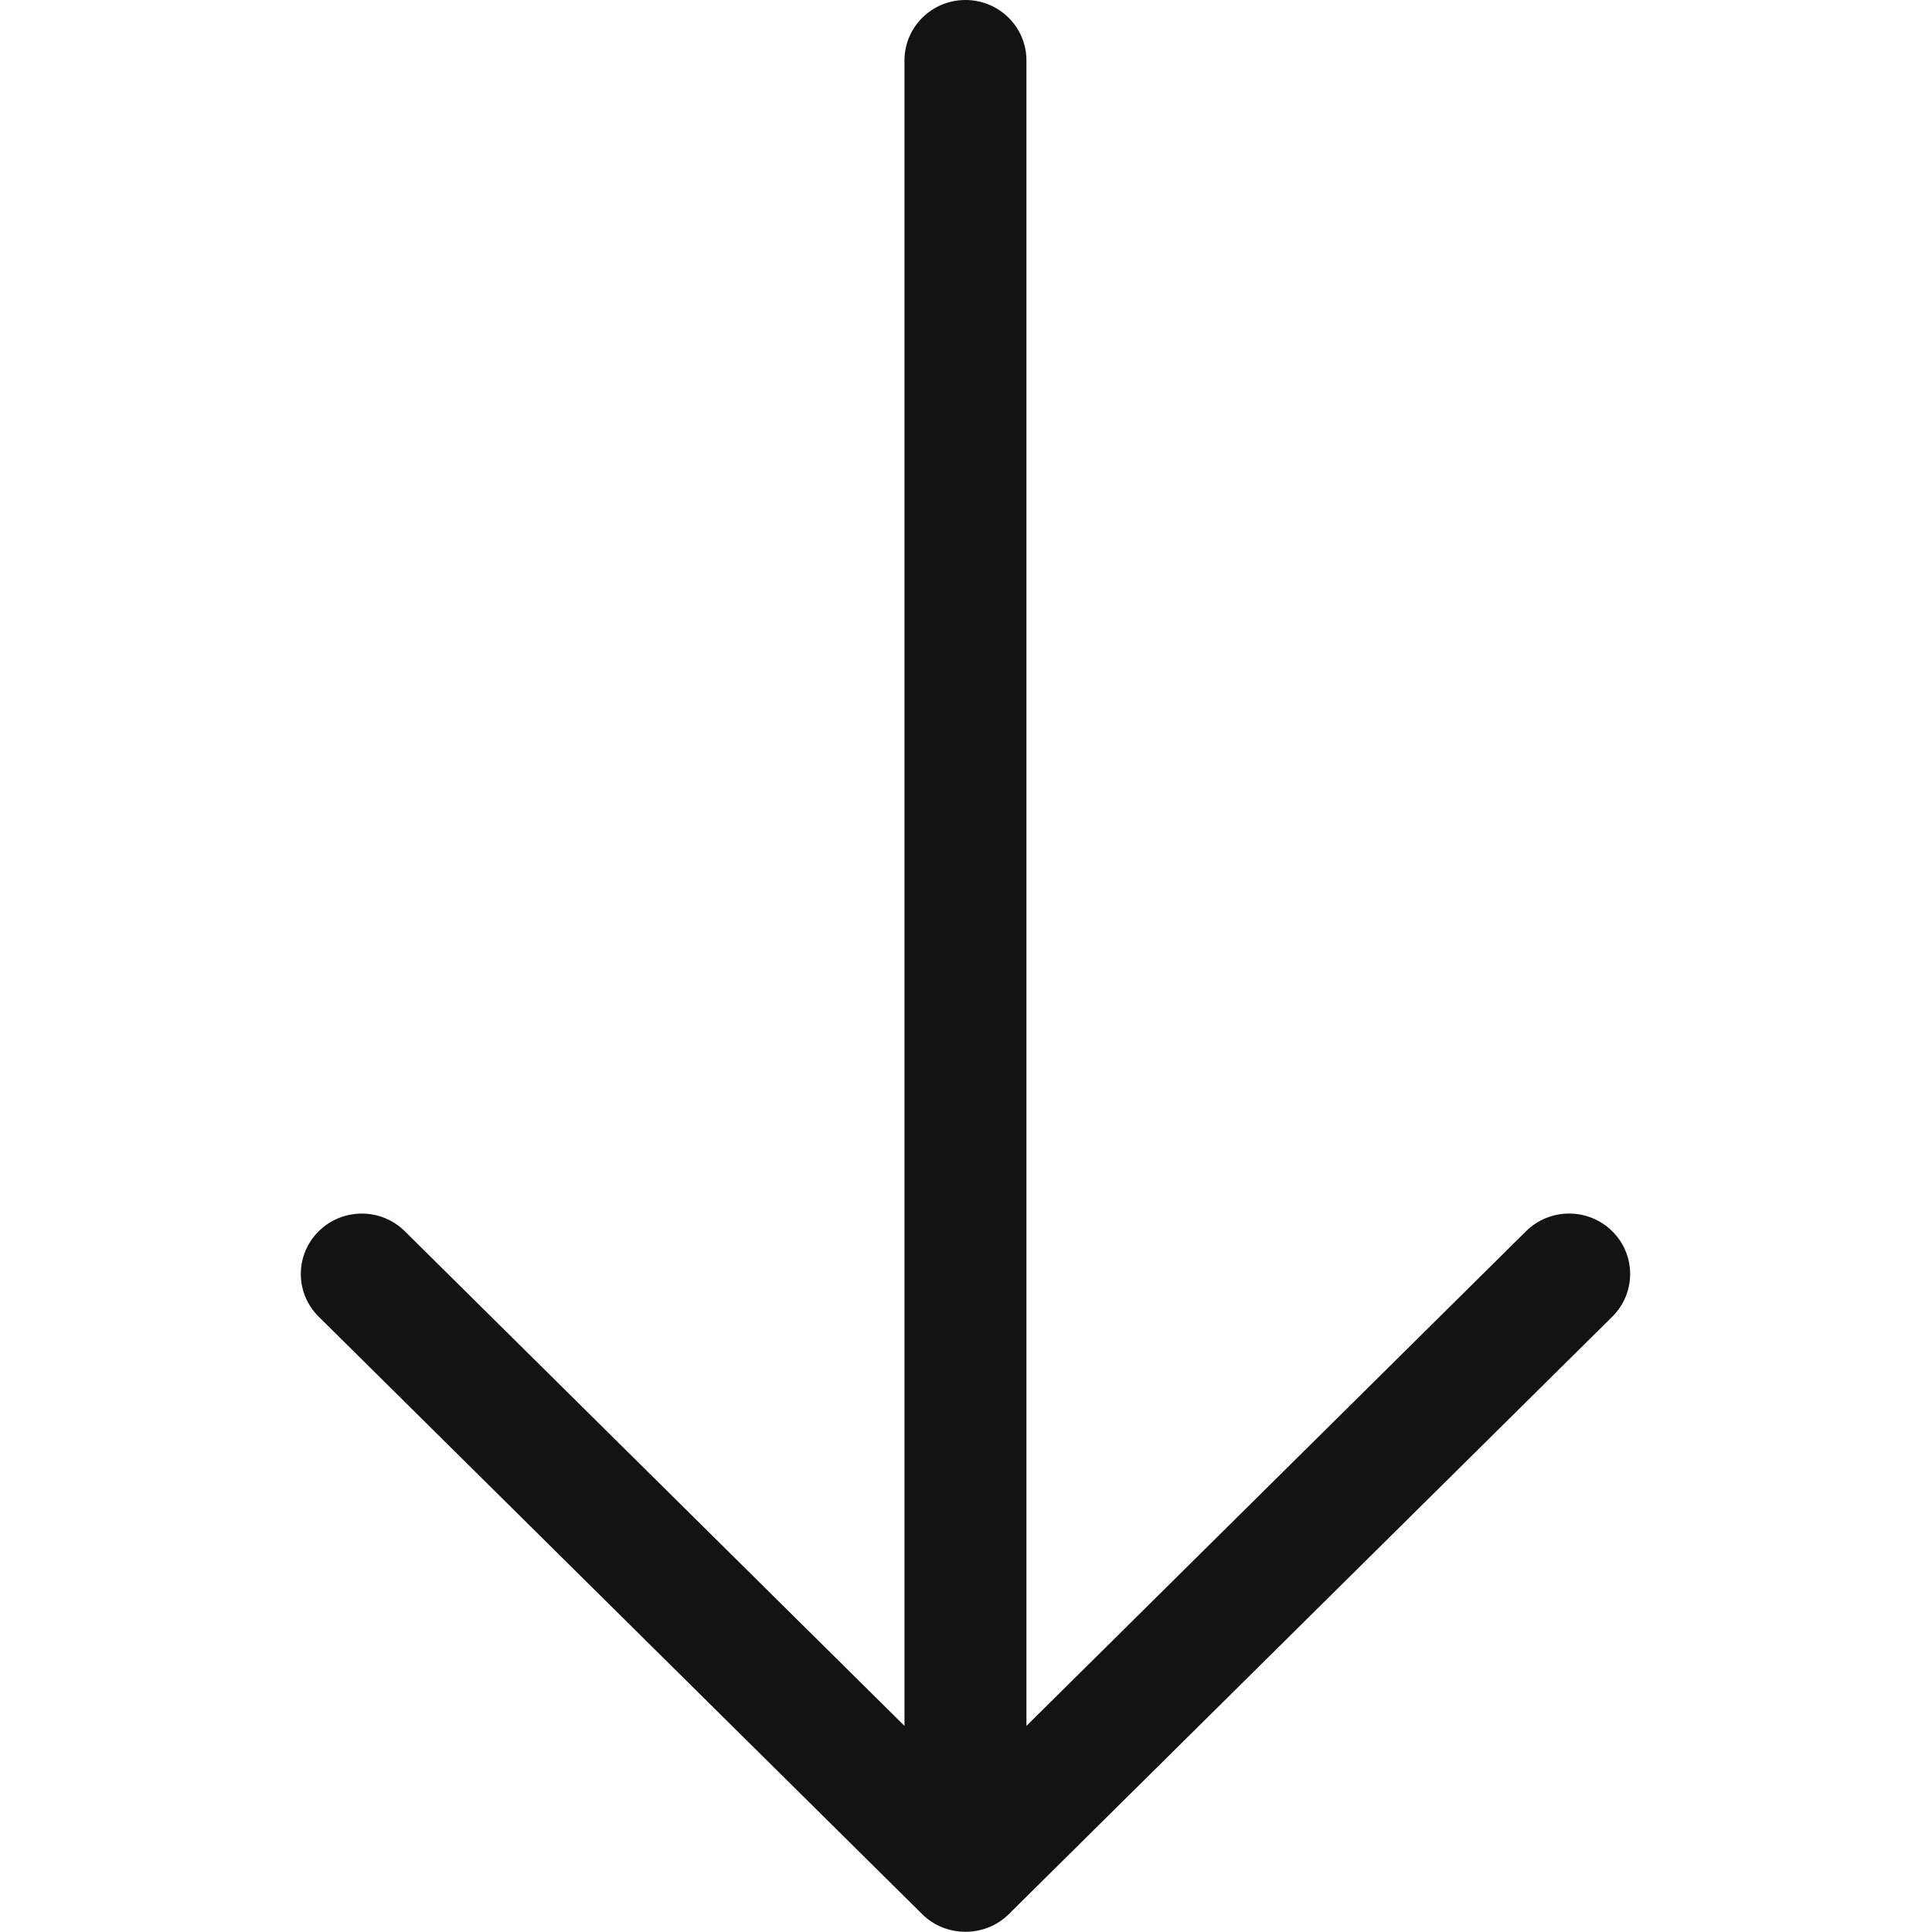
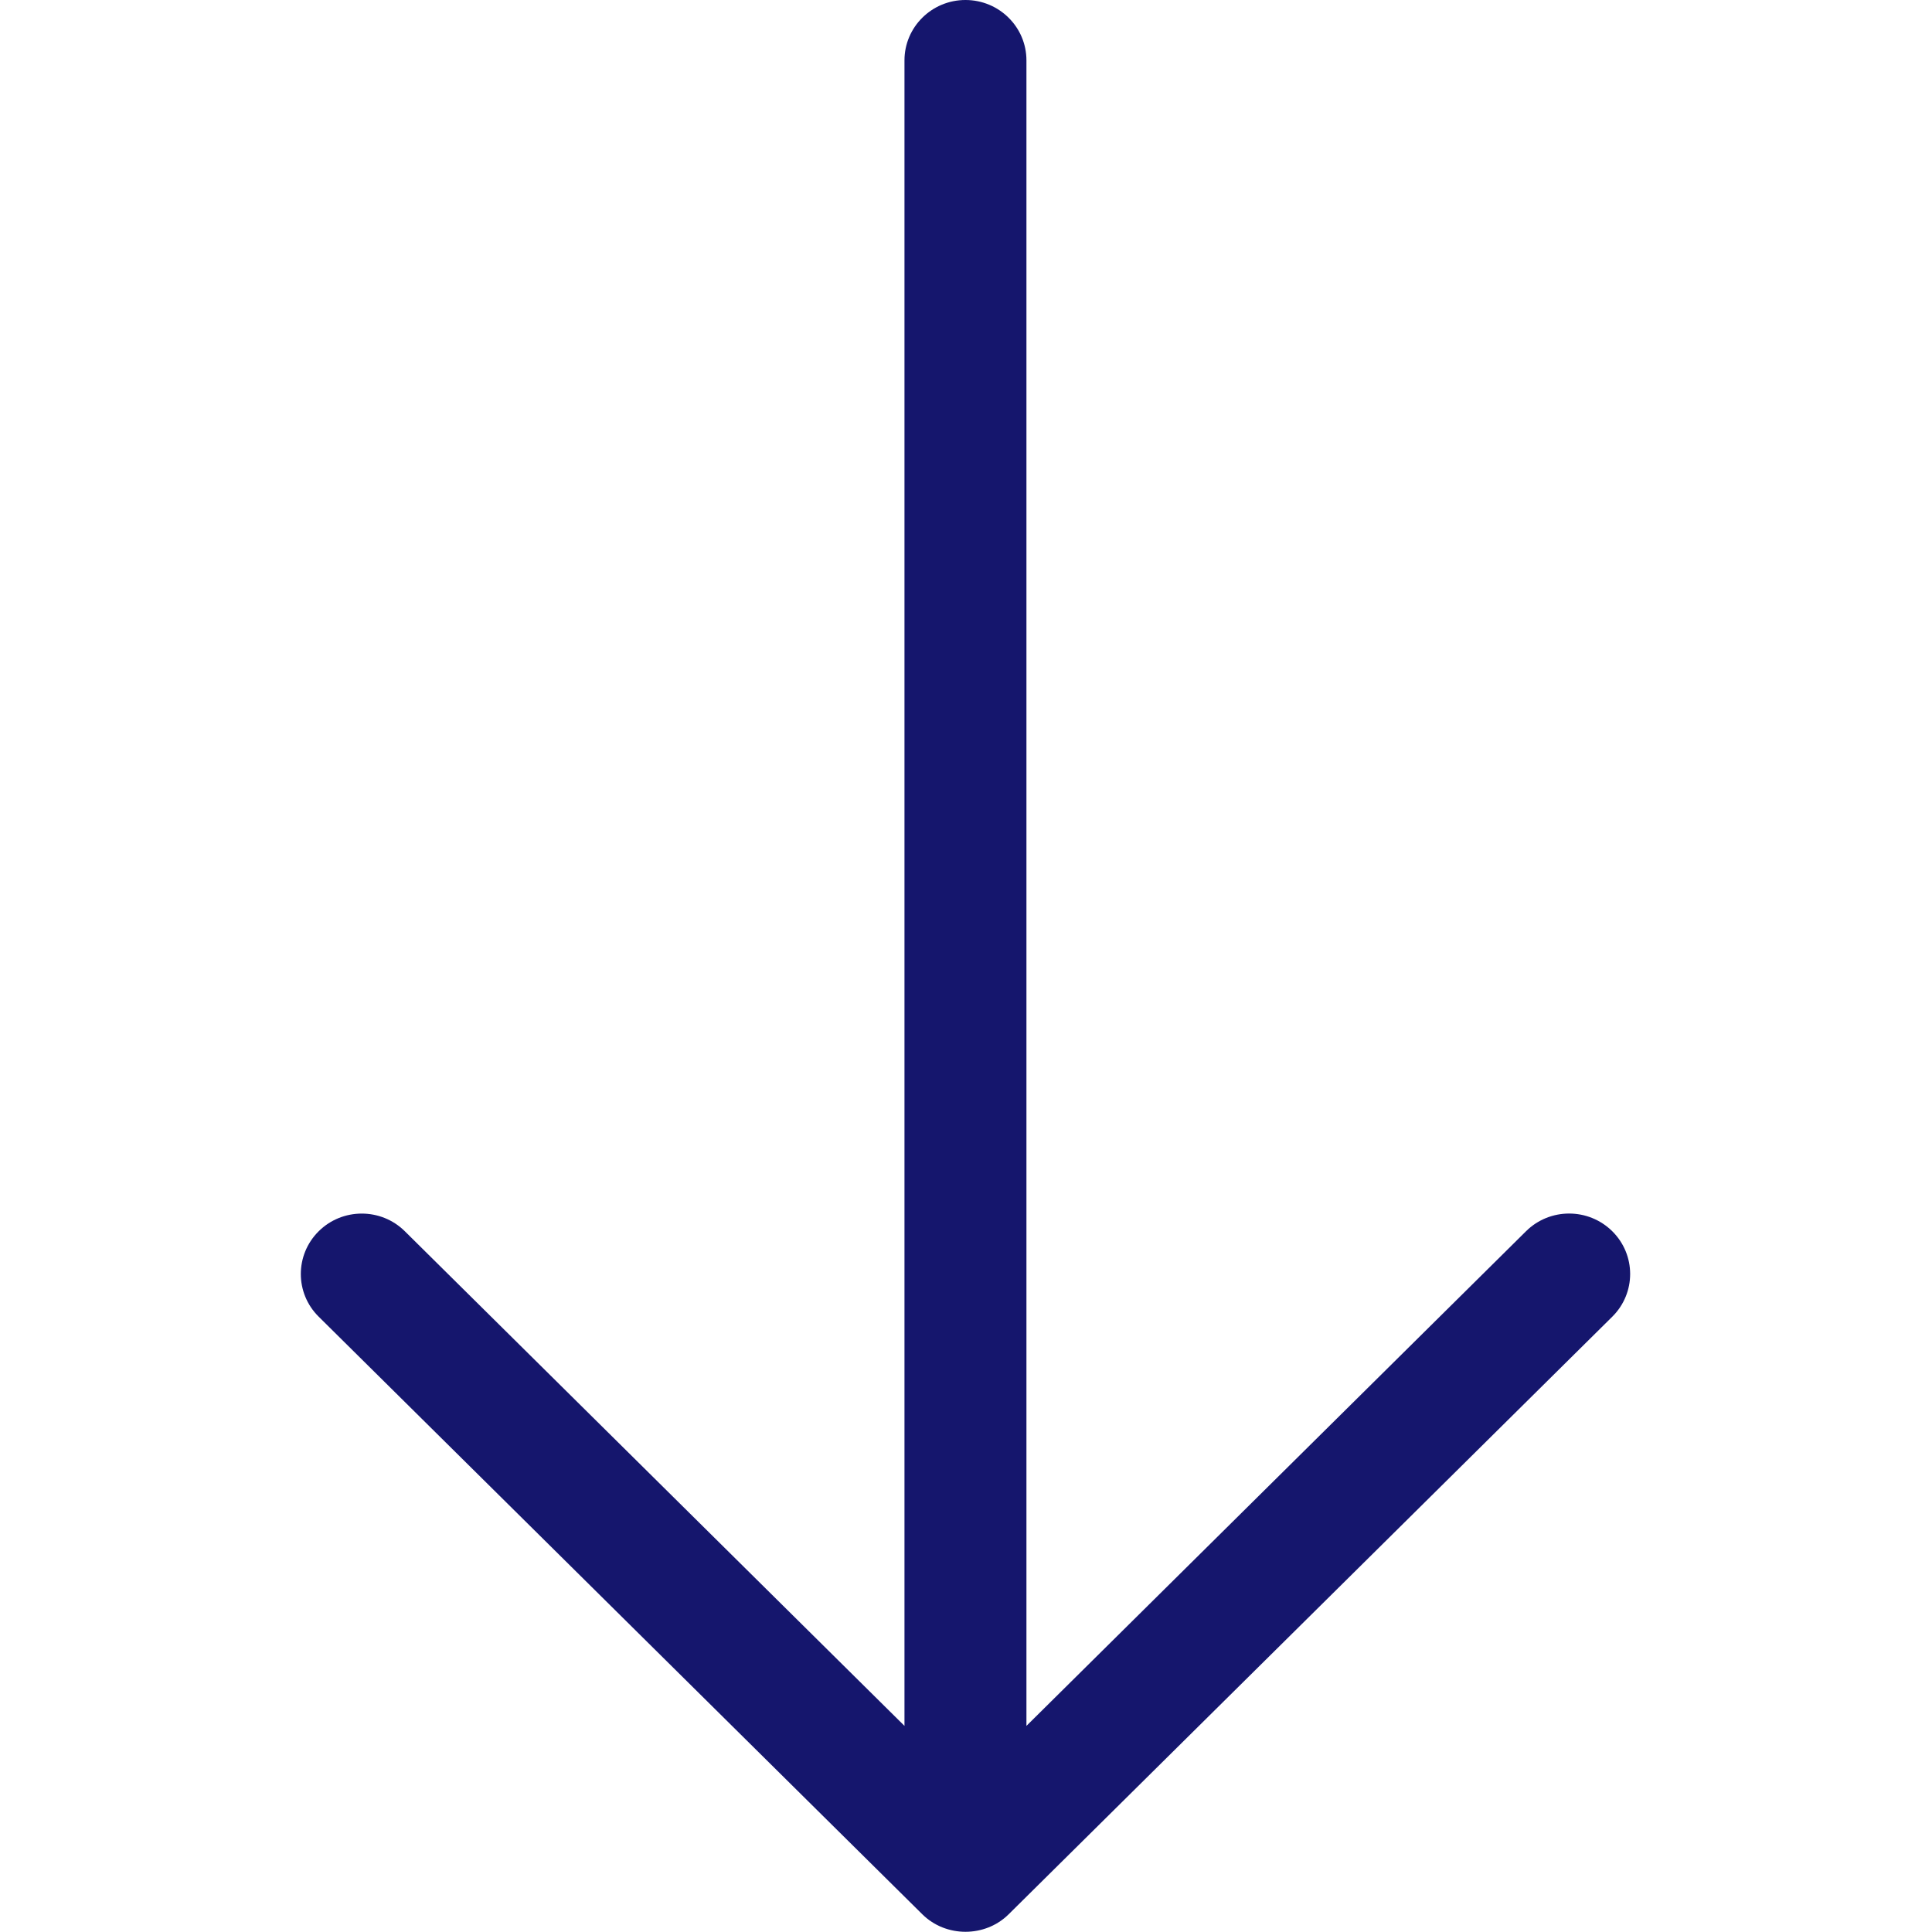
<svg xmlns="http://www.w3.org/2000/svg" enable-background="new 0 0 32 32" id="Слой_1" version="1.1" viewBox="0 0 32 32" xml:space="preserve" width="14px" height="14px" fill="#15166D">
-   <path clip-rule="evenodd" d="M26.704,20.393  c-0.394-0.39-1.034-0.391-1.428,0l-8.275,8.193V1c0-0.552-0.452-1-1.01-1s-1.01,0.448-1.01,1v27.586l-8.275-8.192  c-0.394-0.391-1.034-0.391-1.428,0c-0.394,0.391-0.394,1.024,0,1.414l9.999,9.899c0.39,0.386,1.039,0.386,1.429,0l9.999-9.899  C27.099,21.417,27.099,20.784,26.704,20.393C26.31,20.003,27.099,20.784,26.704,20.393z" fill="#121313" fill-rule="evenodd" id="Arrow_Download" />
+   <path clip-rule="evenodd" d="M26.704,20.393  c-0.394-0.39-1.034-0.391-1.428,0l-8.275,8.193V1c0-0.552-0.452-1-1.01-1s-1.01,0.448-1.01,1v27.586l-8.275-8.192  c-0.394-0.391-1.034-0.391-1.428,0c-0.394,0.391-0.394,1.024,0,1.414l9.999,9.899c0.39,0.386,1.039,0.386,1.429,0l9.999-9.899  C27.099,21.417,27.099,20.784,26.704,20.393C26.31,20.003,27.099,20.784,26.704,20.393z" fill="#15166D" fill-rule="evenodd" id="Arrow_Download" />
  <g />
  <g />
  <g />
  <g />
  <g />
  <g />
</svg>
